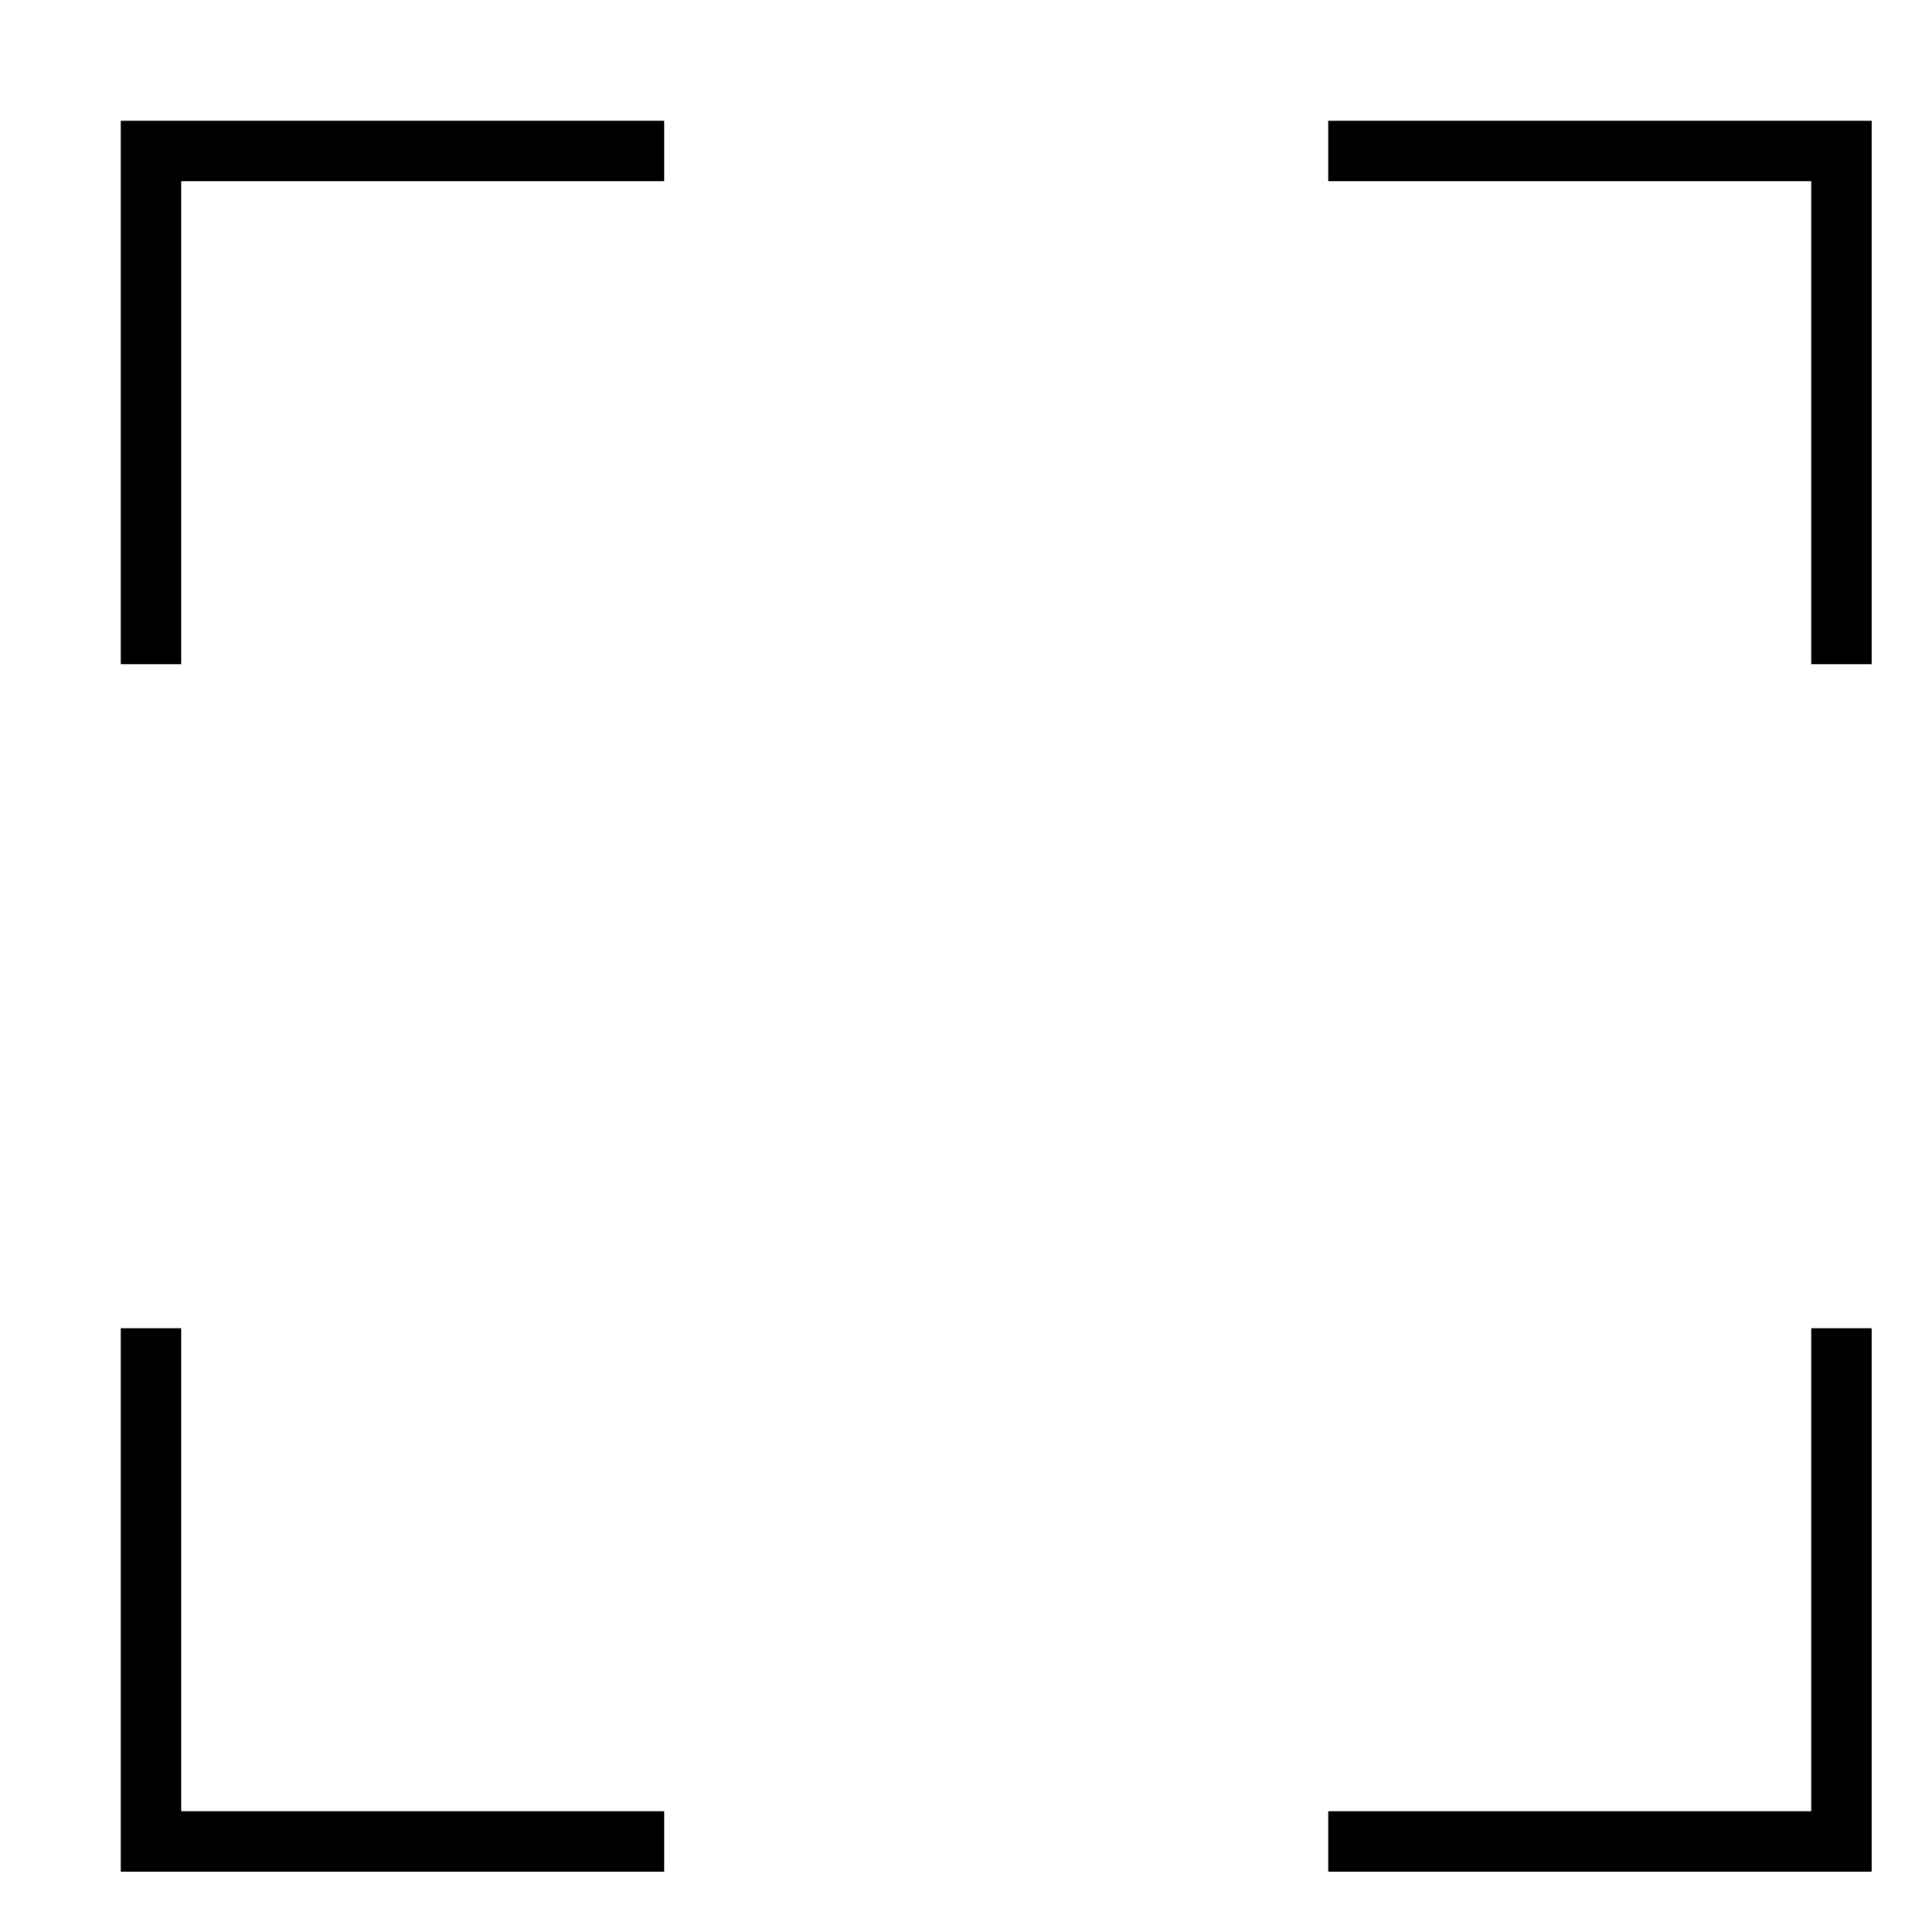
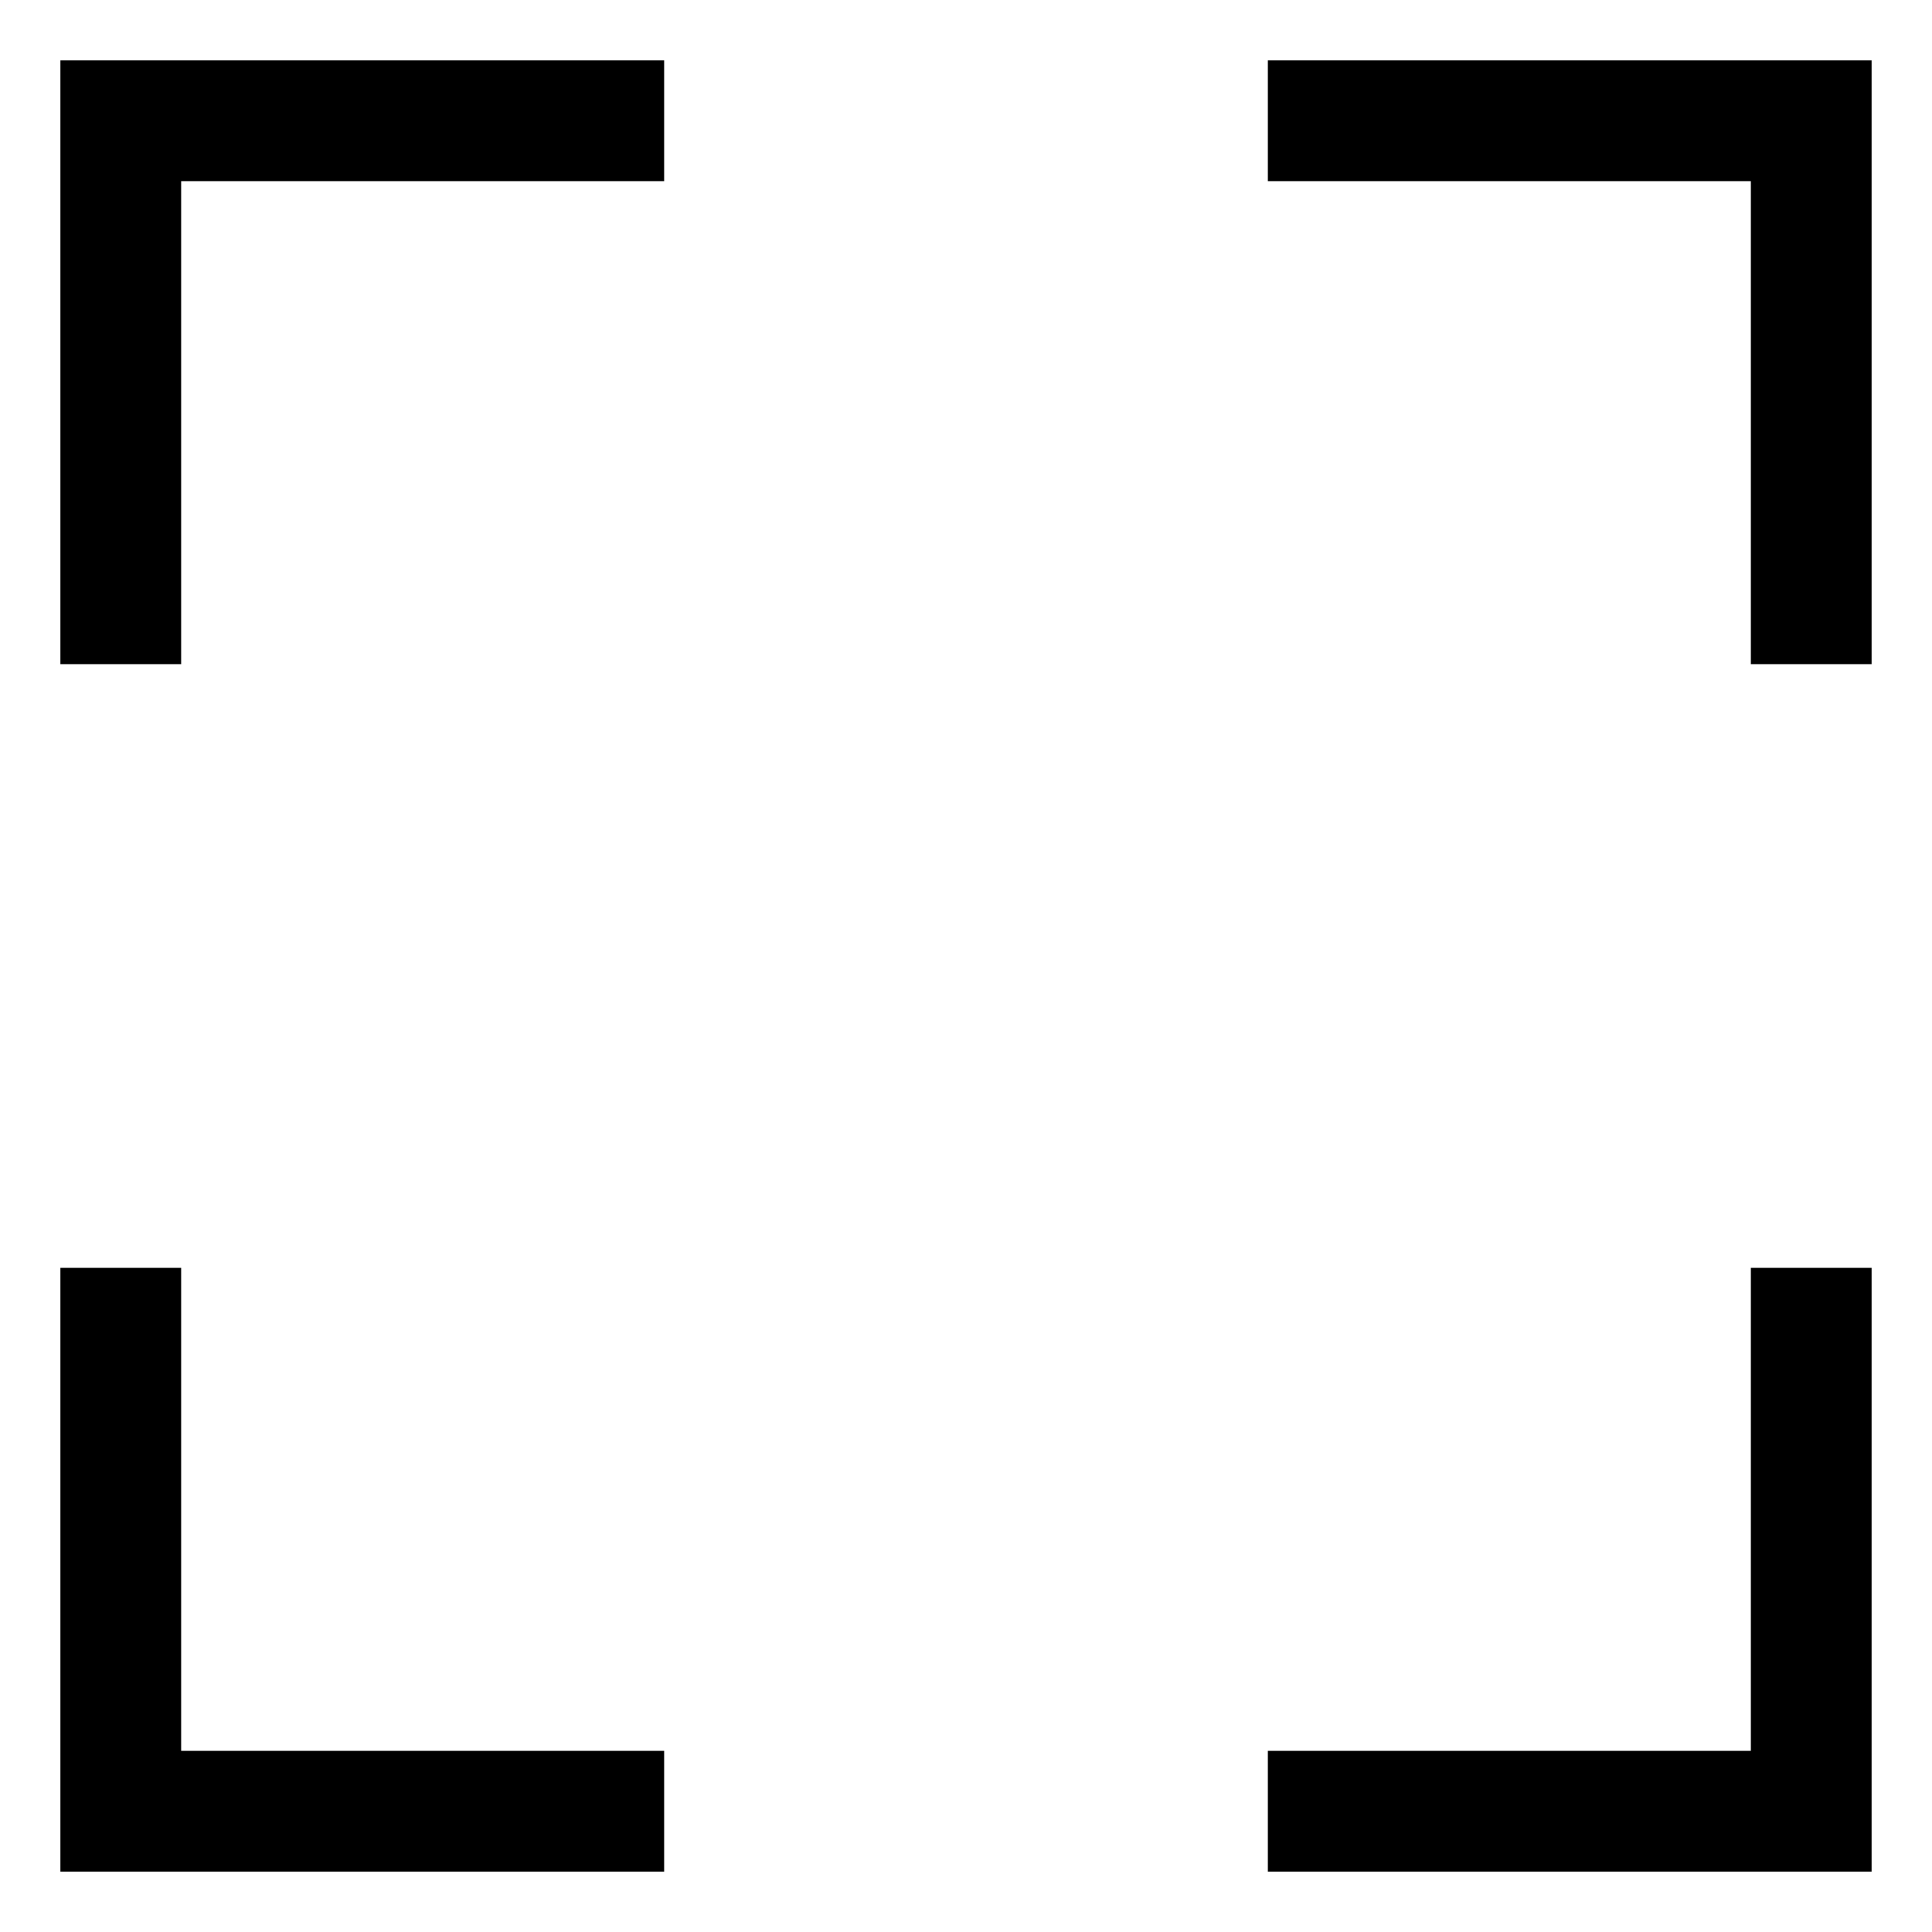
<svg xmlns="http://www.w3.org/2000/svg" width="32" height="32" viewBox="0 0 32 32">
-   <g stroke-linecap="square" stroke-linejoin="miter" stroke-width="1" transform="translate(0.5 0.5)" fill="currentColor" stroke="currentColor">
+   <g stroke-linecap="square" stroke-linejoin="miter" stroke-width="2" fill="currentColor" stroke="currentColor">
    <polyline points="2 10 2 2 10 2" fill="none" stroke="currentColor" stroke-miterlimit="10" />
    <polyline data-color="color-2" points="22 2 30 2 30 10" fill="none" stroke-miterlimit="10" />
    <polyline points="30 22 30 30 22 30" fill="none" stroke="currentColor" stroke-miterlimit="10" />
    <polyline data-color="color-2" points="10 30 2 30 2 22" fill="none" stroke-miterlimit="10" />
  </g>
</svg>
